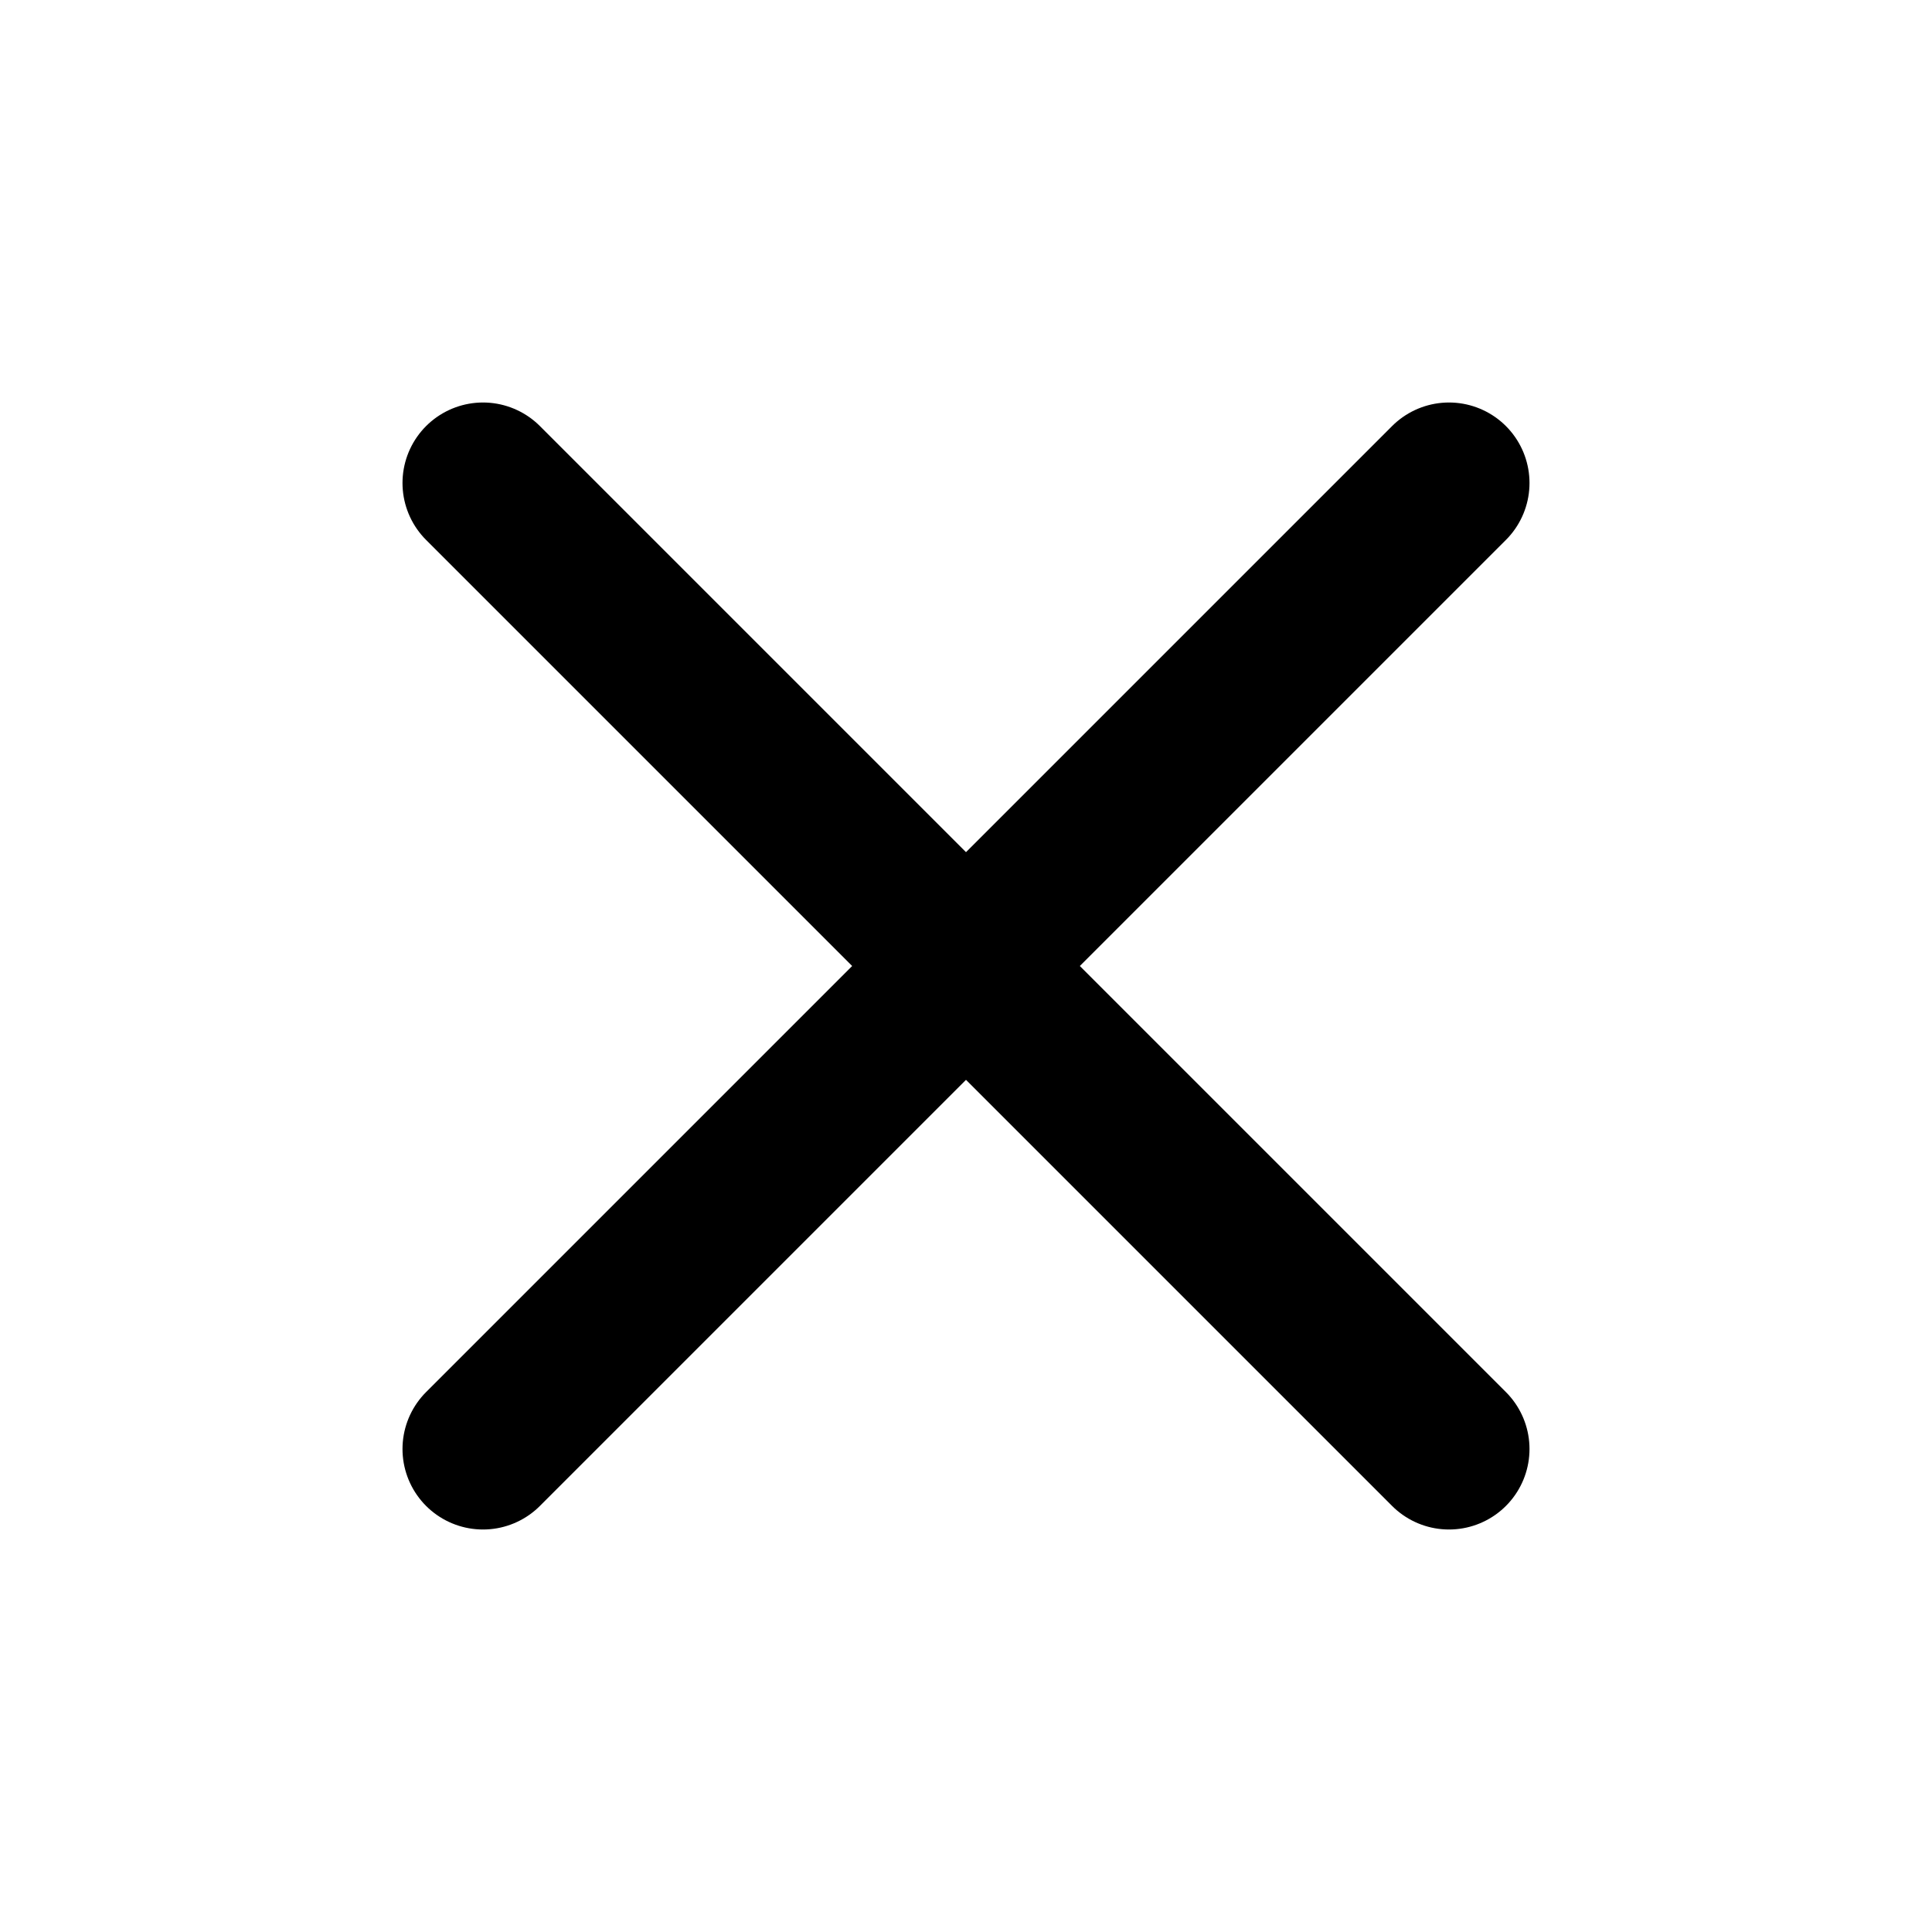
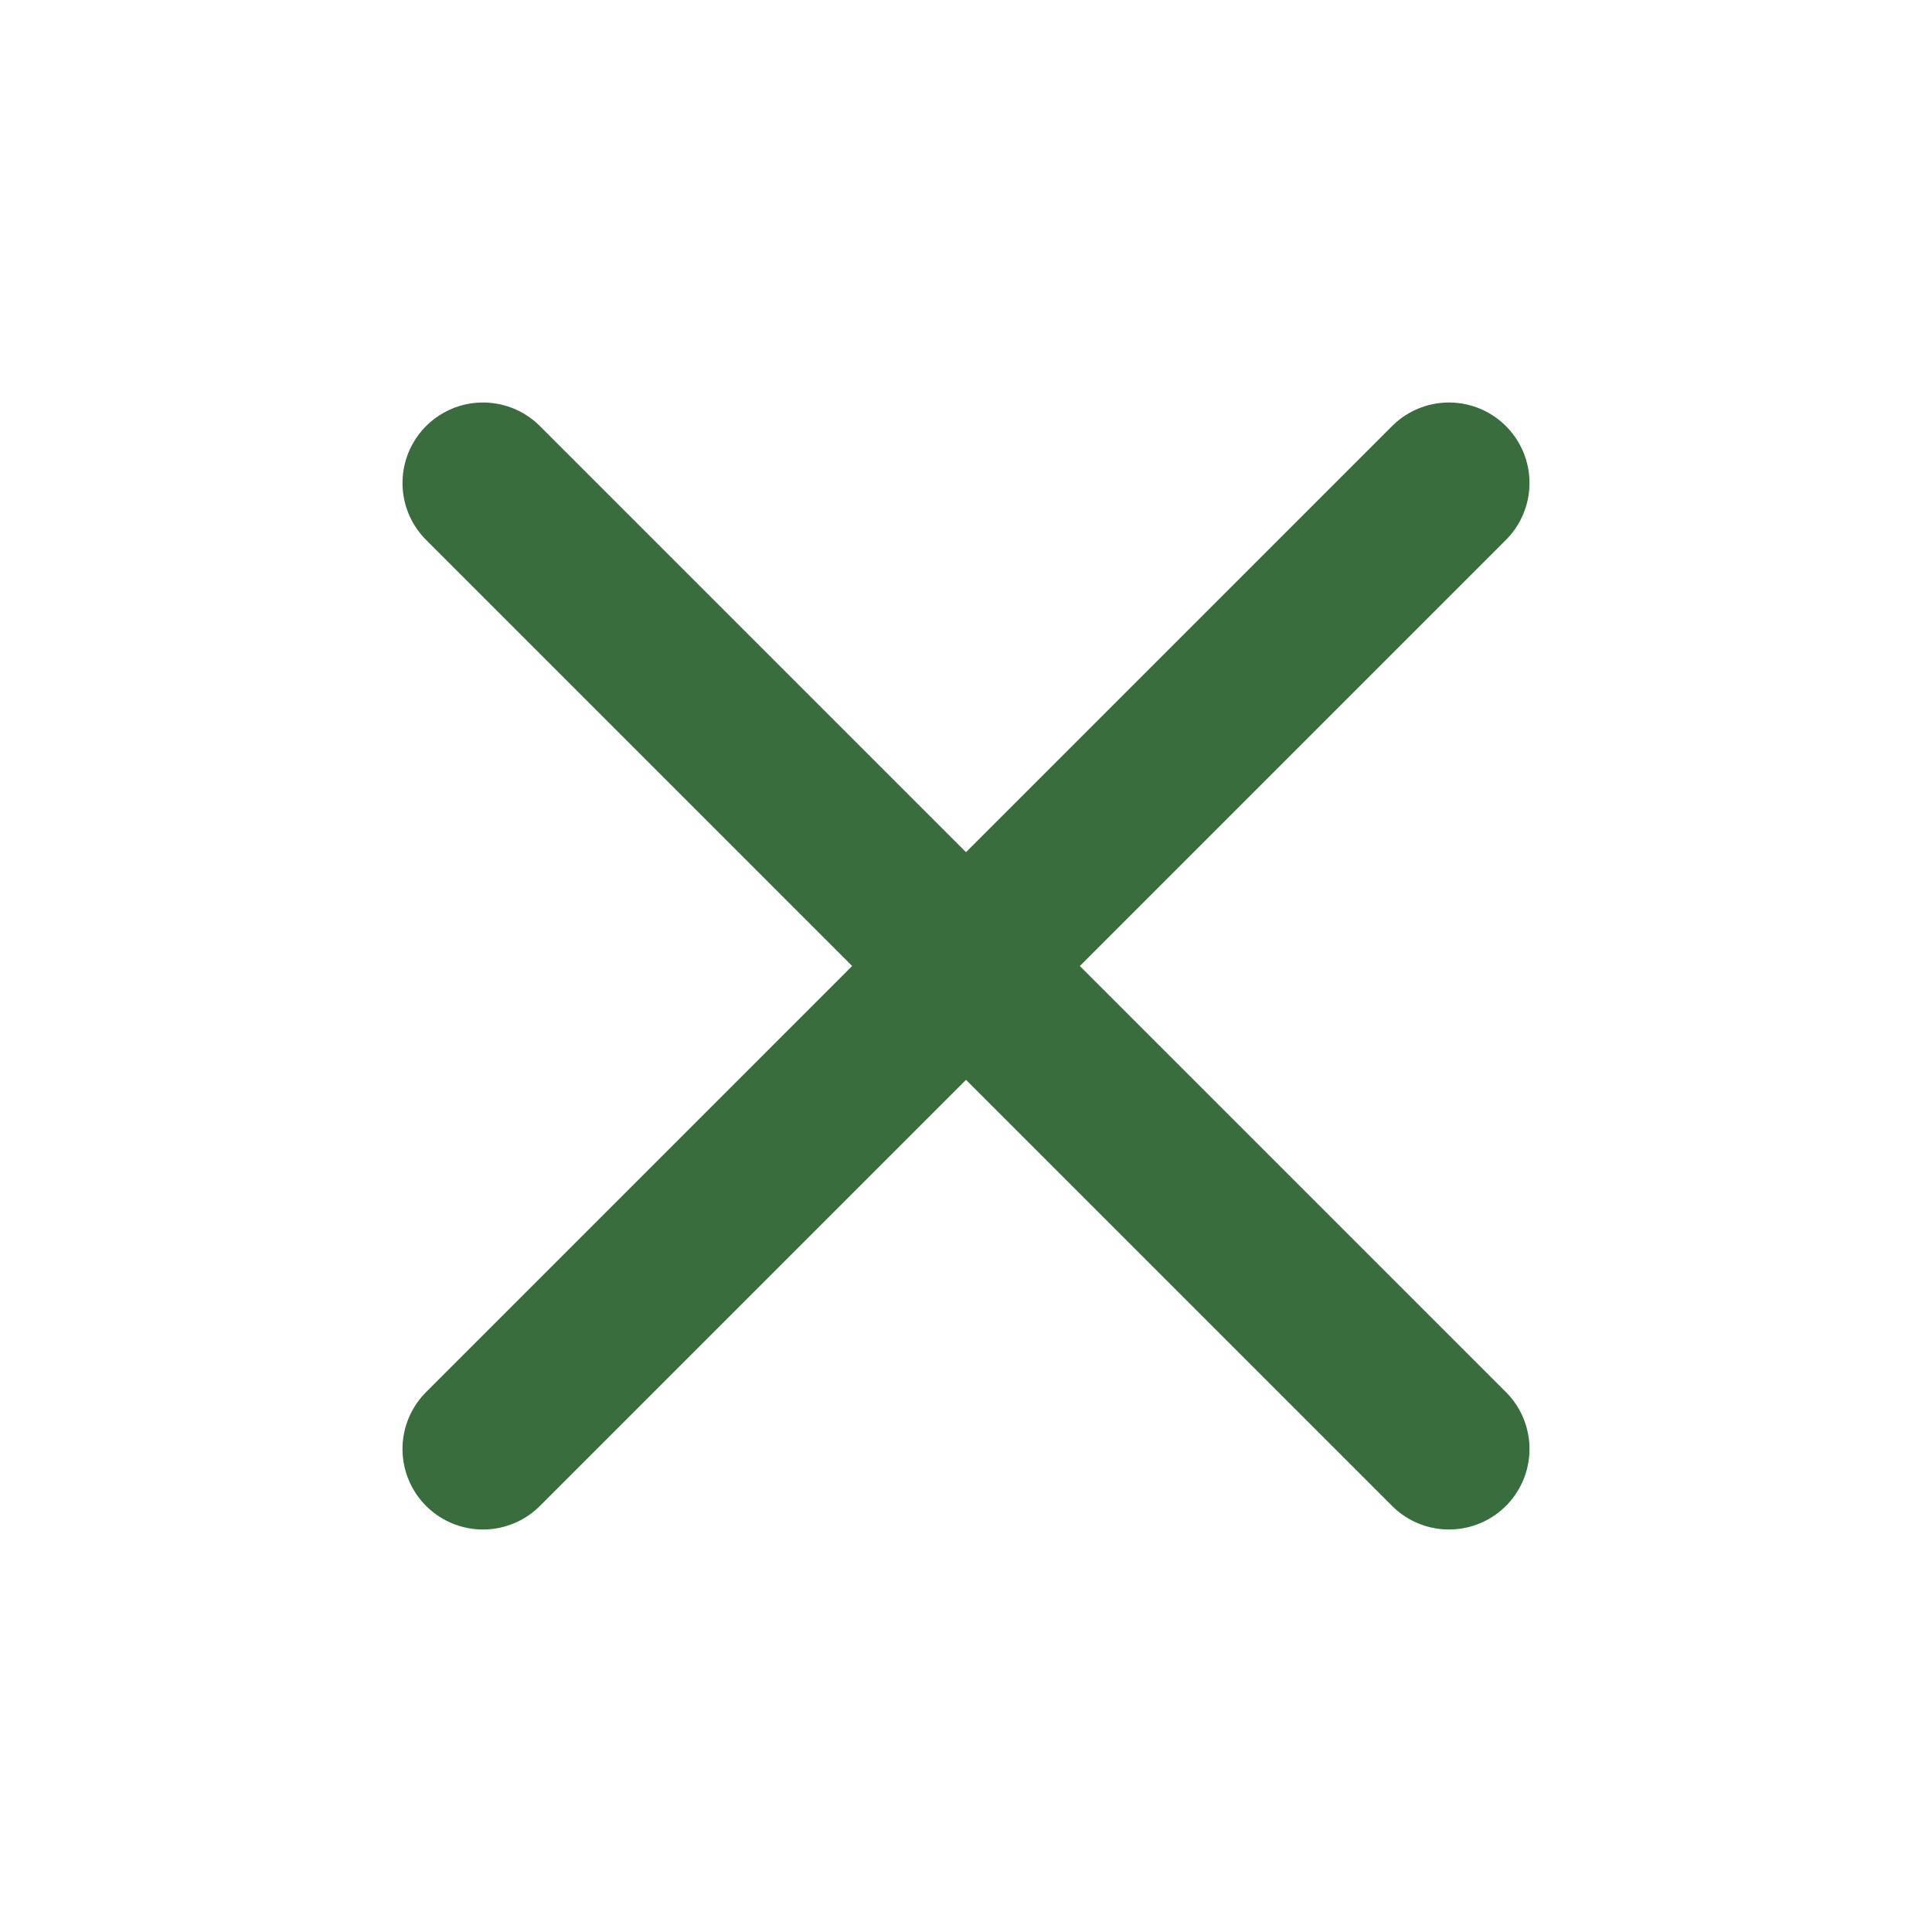
<svg xmlns="http://www.w3.org/2000/svg" width="800px" height="800px" viewBox="0 0 24 24" fill="none">
  <g id="Menu / Close_MD">
-     <path id="Vector" d="M18 18L12 12M12 12L6 6M12 12L18 6M12 12L6 18" stroke="#000000" stroke-width="2" stroke-linecap="round" stroke-linejoin="round" />
+     <path id="Vector" d="M18 18L12 12M12 12L6 6M12 12L18 6M12 12L6 18" stroke="#396d3d" stroke-width="2" stroke-linecap="round" stroke-linejoin="round" />
  </g>
</svg>
